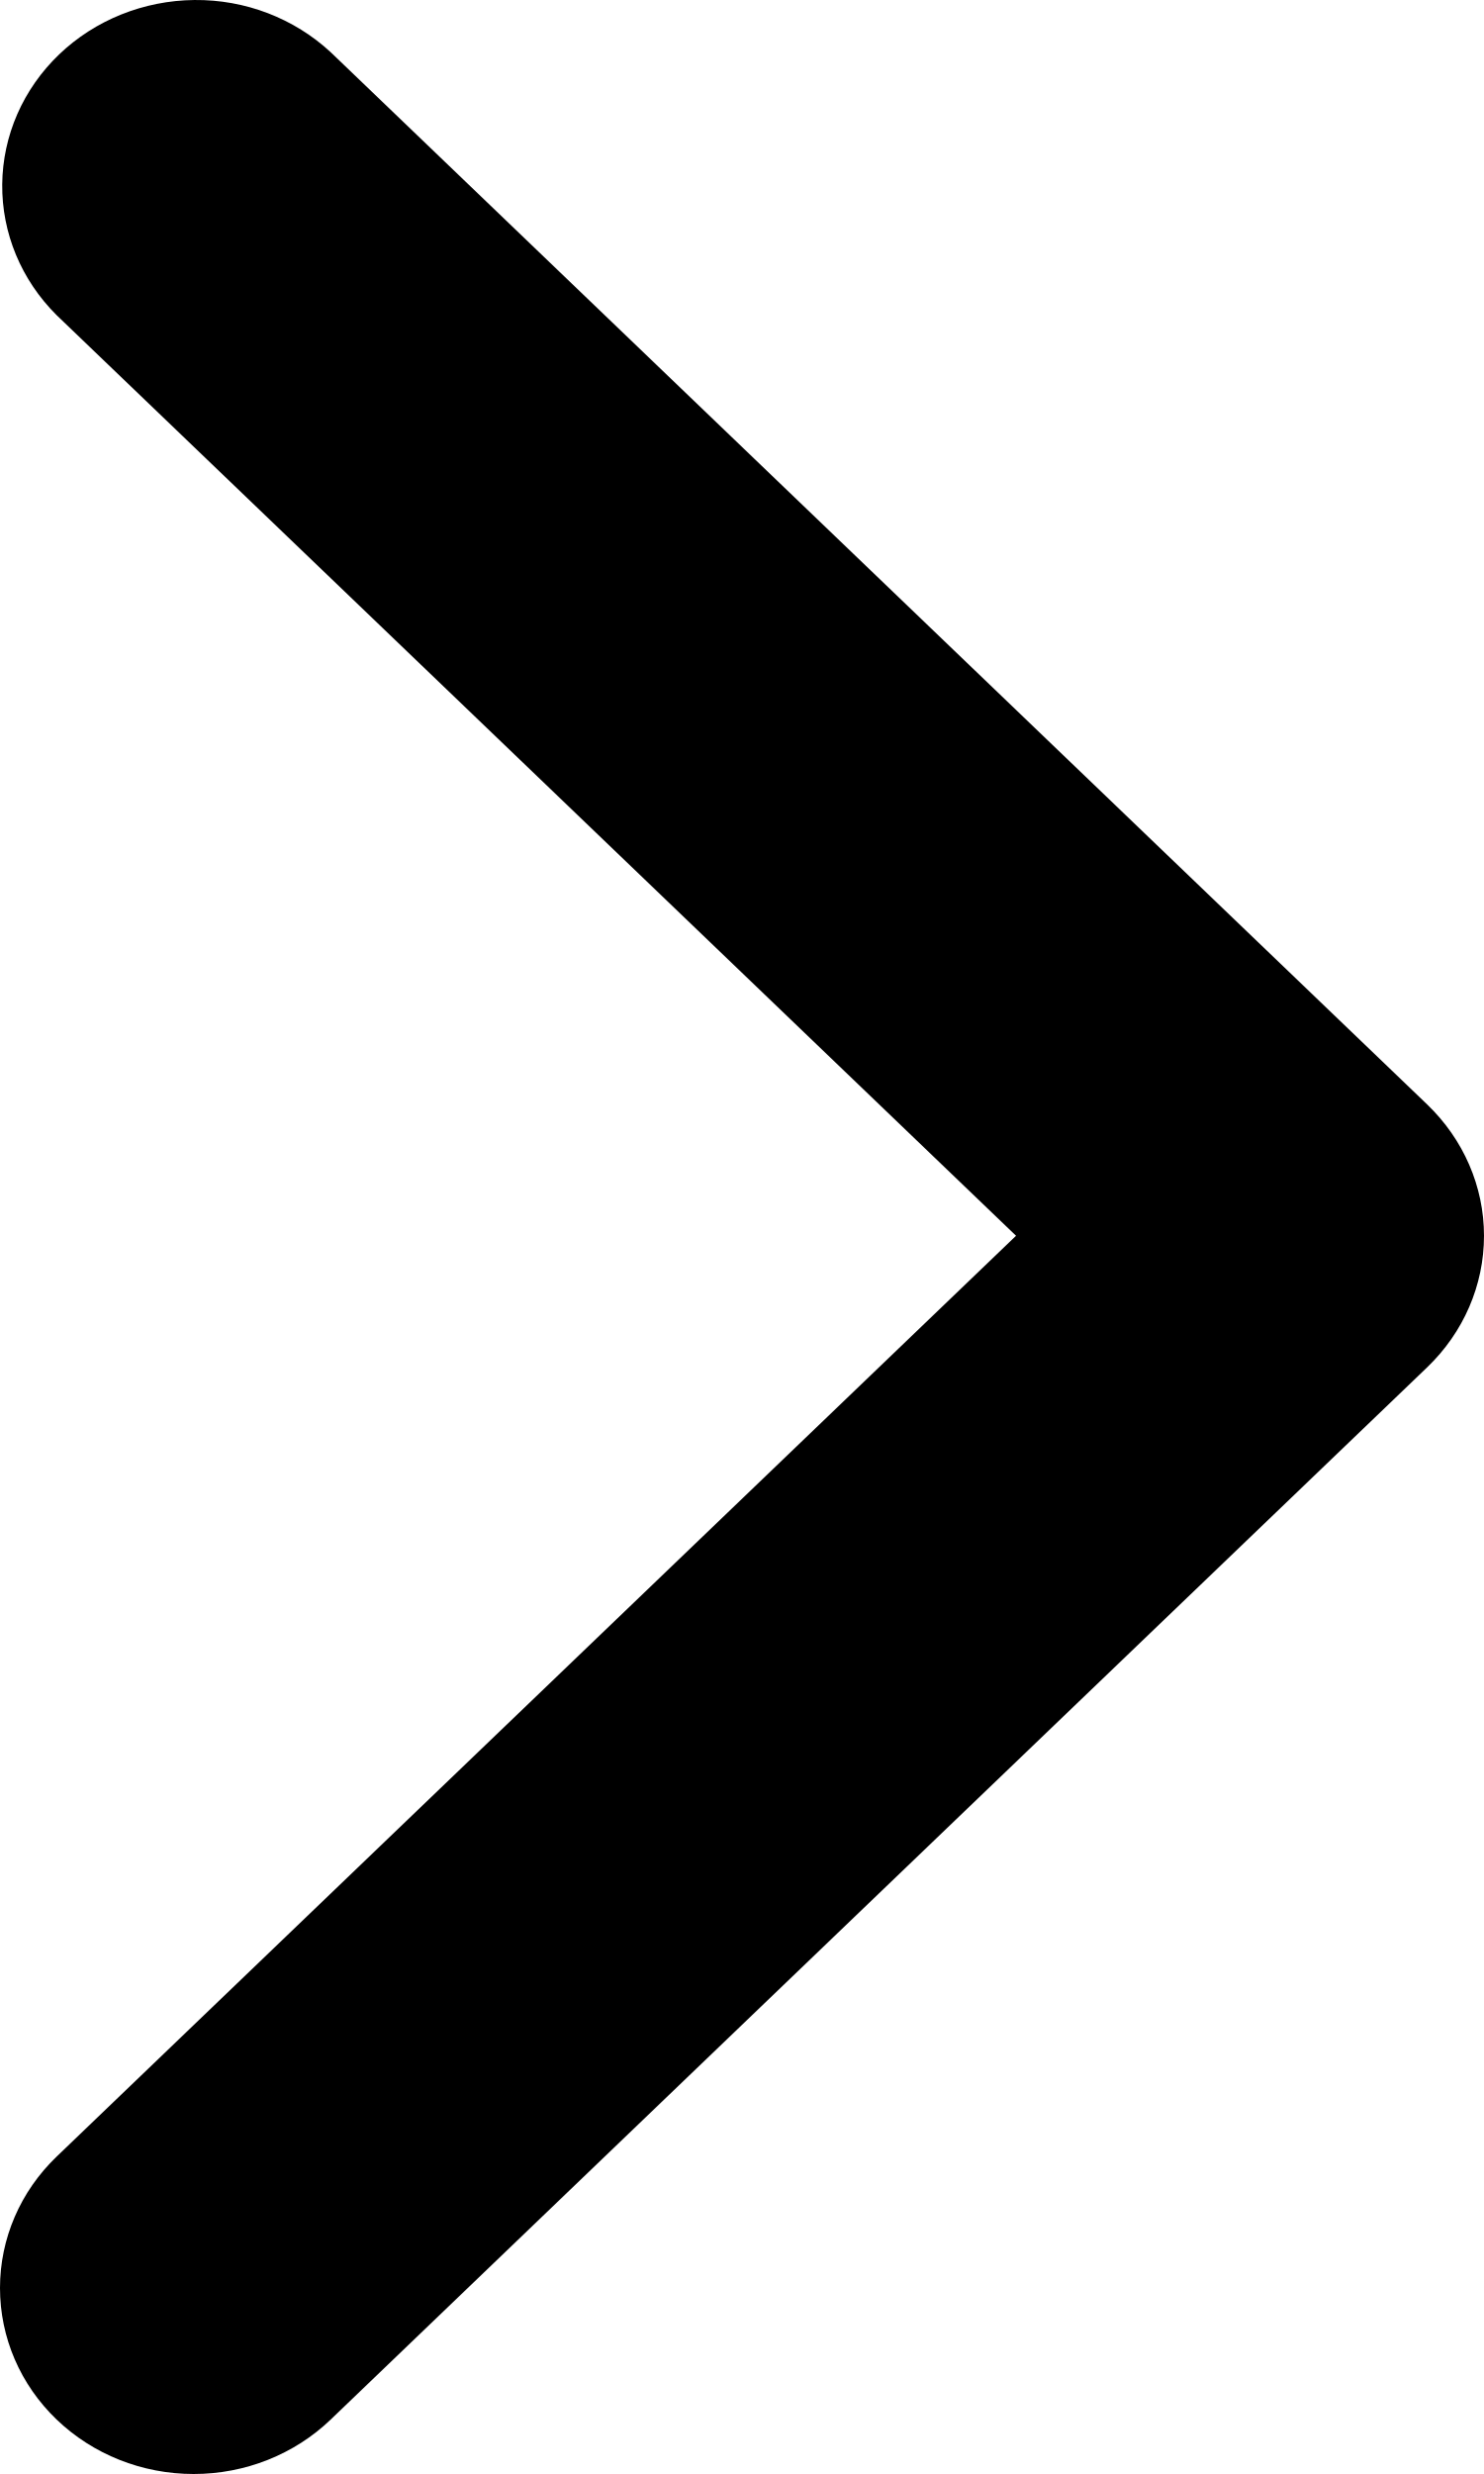
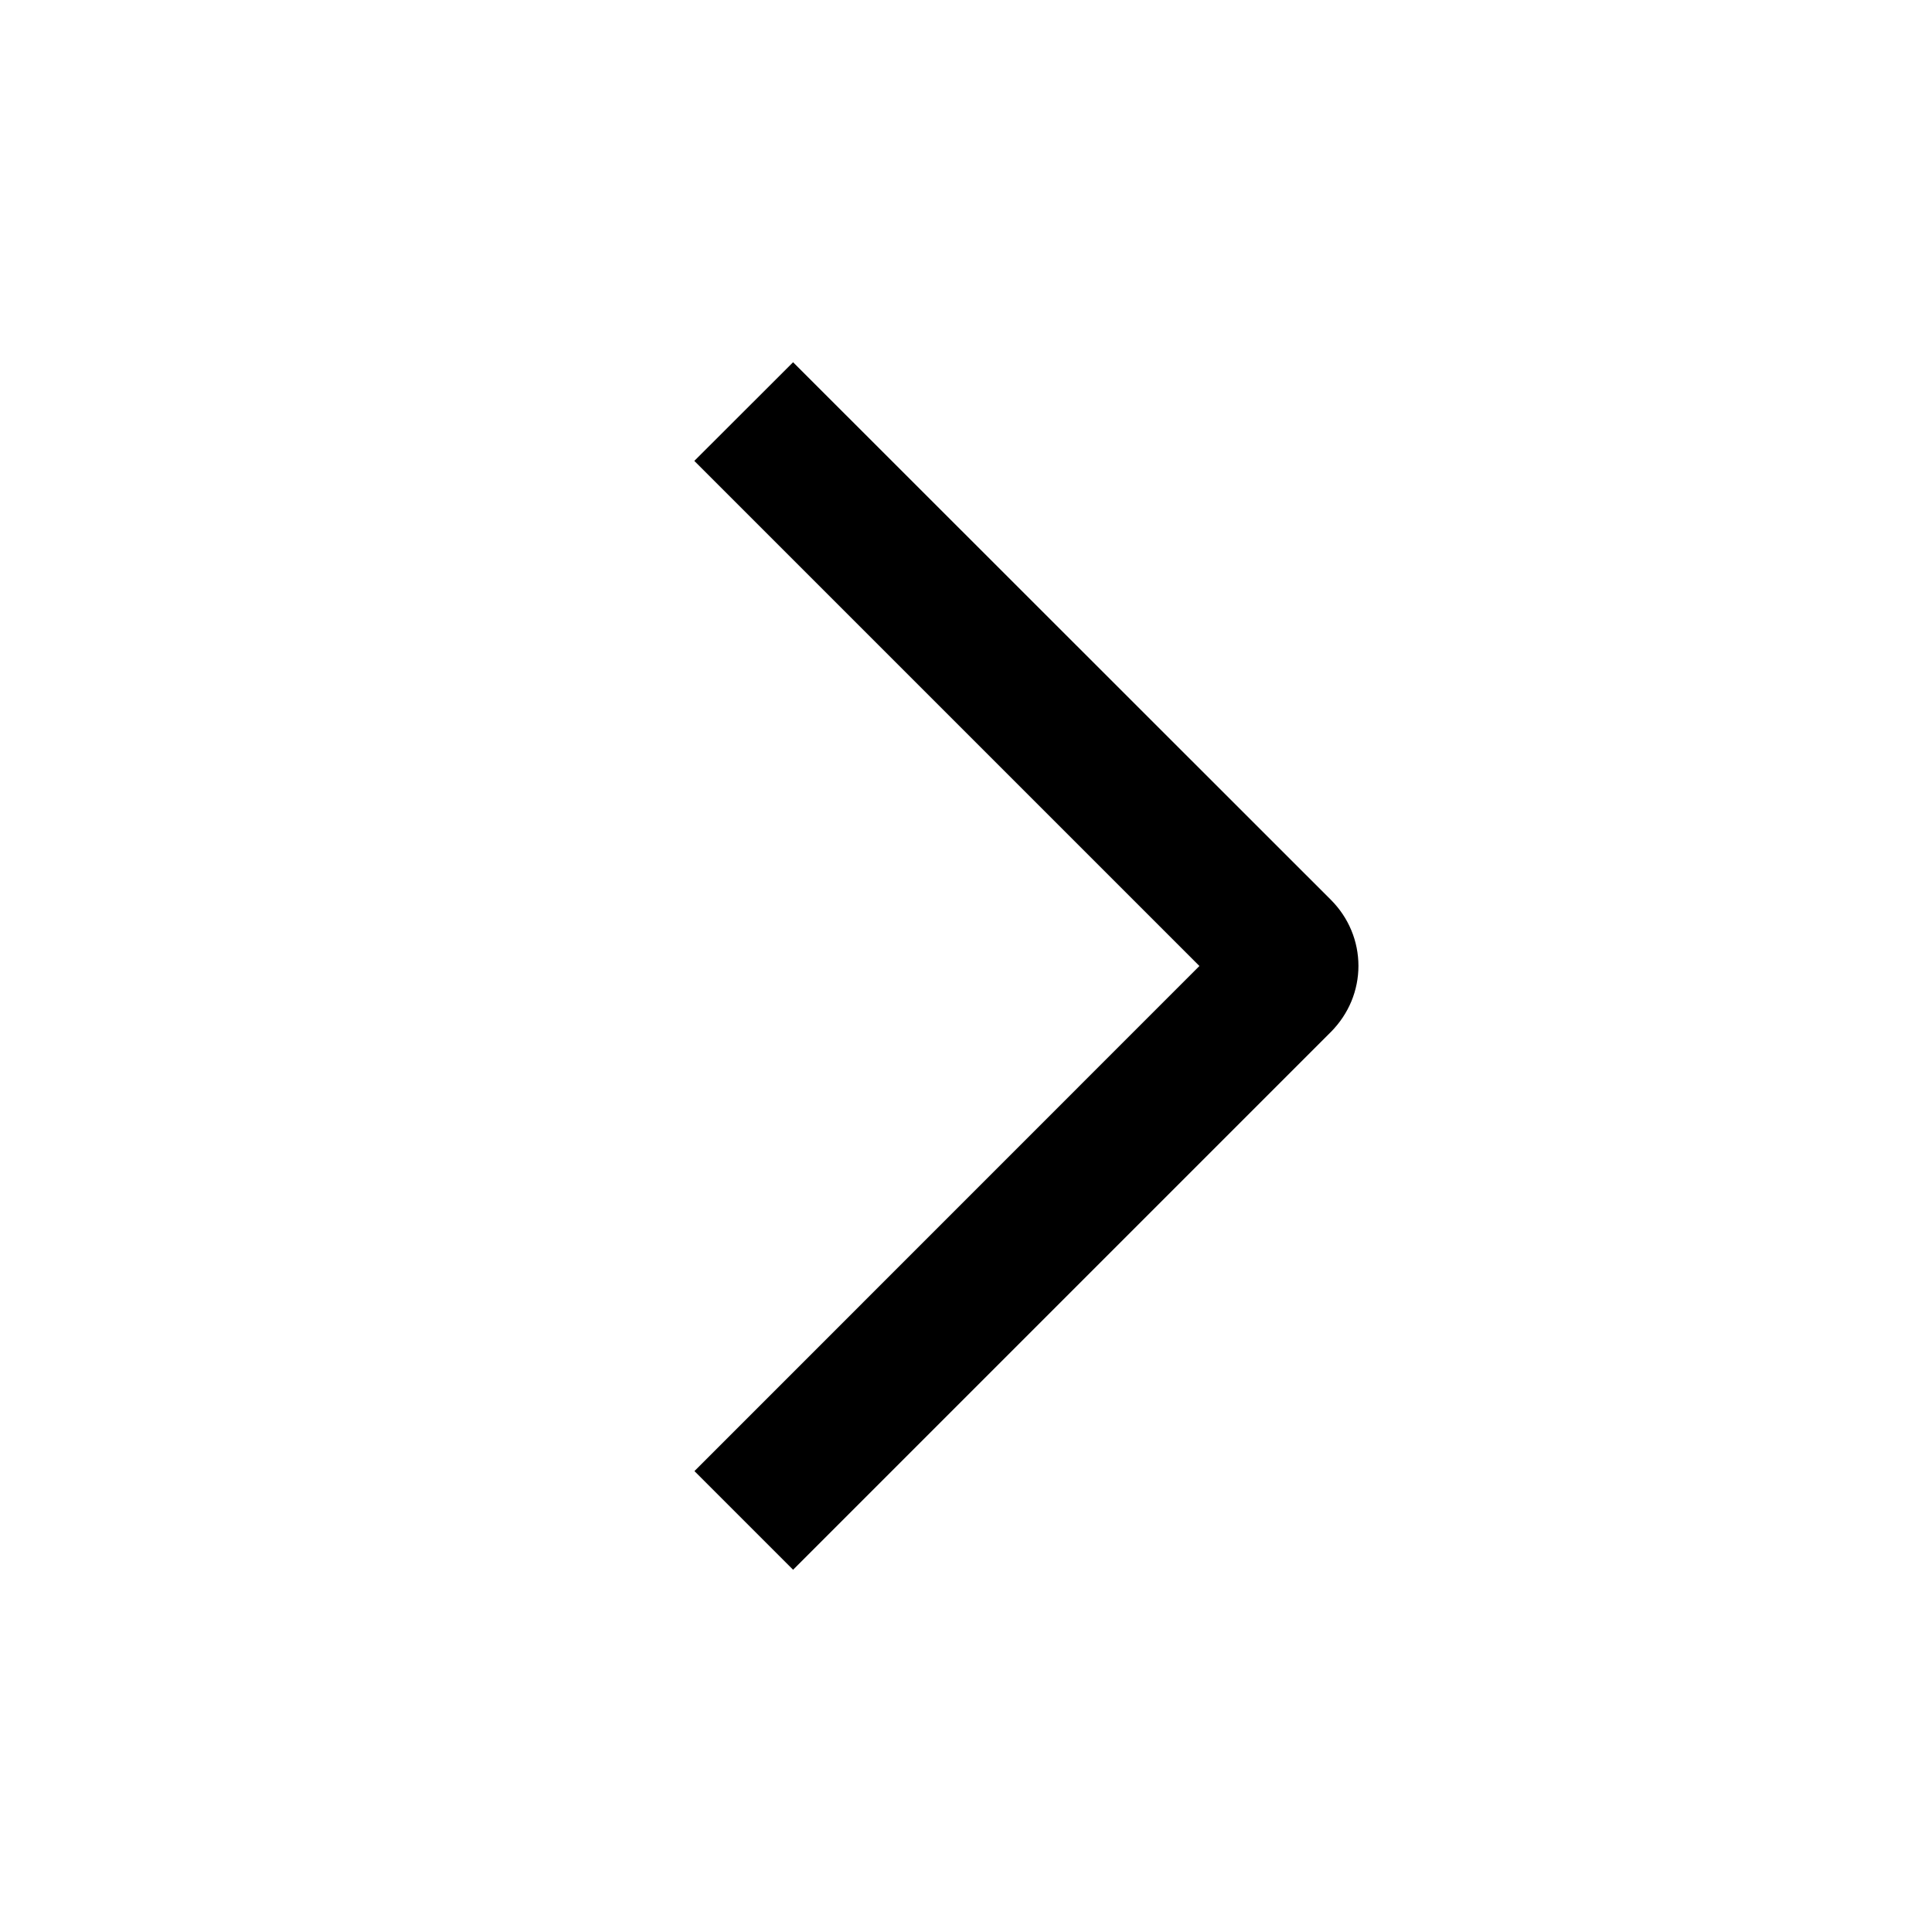
- <svg xmlns="http://www.w3.org/2000/svg" viewBox="0 0 614.398 1024">
-   <path d="M23.45 1001.472C8.397 987.034 0 967.476 0 946.996c0-20.38 8.397-39.937 23.45-54.374L420.658 511.49 23.45 130.46C8.806 115.924.717 96.466.922 76.29c.204-20.173 8.6-39.424 23.552-53.76C39.322 8.298 59.494.21 80.486.004 101.58-.2 121.753 7.582 136.91 21.61l453.936 435.505c15.053 14.44 23.552 33.997 23.552 54.375 0 20.48-8.5 40.038-23.552 54.477L136.908 1001.47c-15.052 14.44-35.43 22.53-56.73 22.53-21.298 0-41.676-8.09-56.728-22.53z" />
+ <svg xmlns="http://www.w3.org/2000/svg" viewBox="0 0 1024 1024">
+   <path d="M368 244.288L420.352 192l285.184 285.056c4.544 4.608 8.192 9.984 10.688 16 2.496 5.952 3.776 12.416 3.776 18.88 0 6.464-1.28 12.864-3.776 18.88-2.496 5.952-6.144 11.392-10.688 16L420.352 832l-52.288-52.288L635.712 512 368 244.288z" />
</svg>
